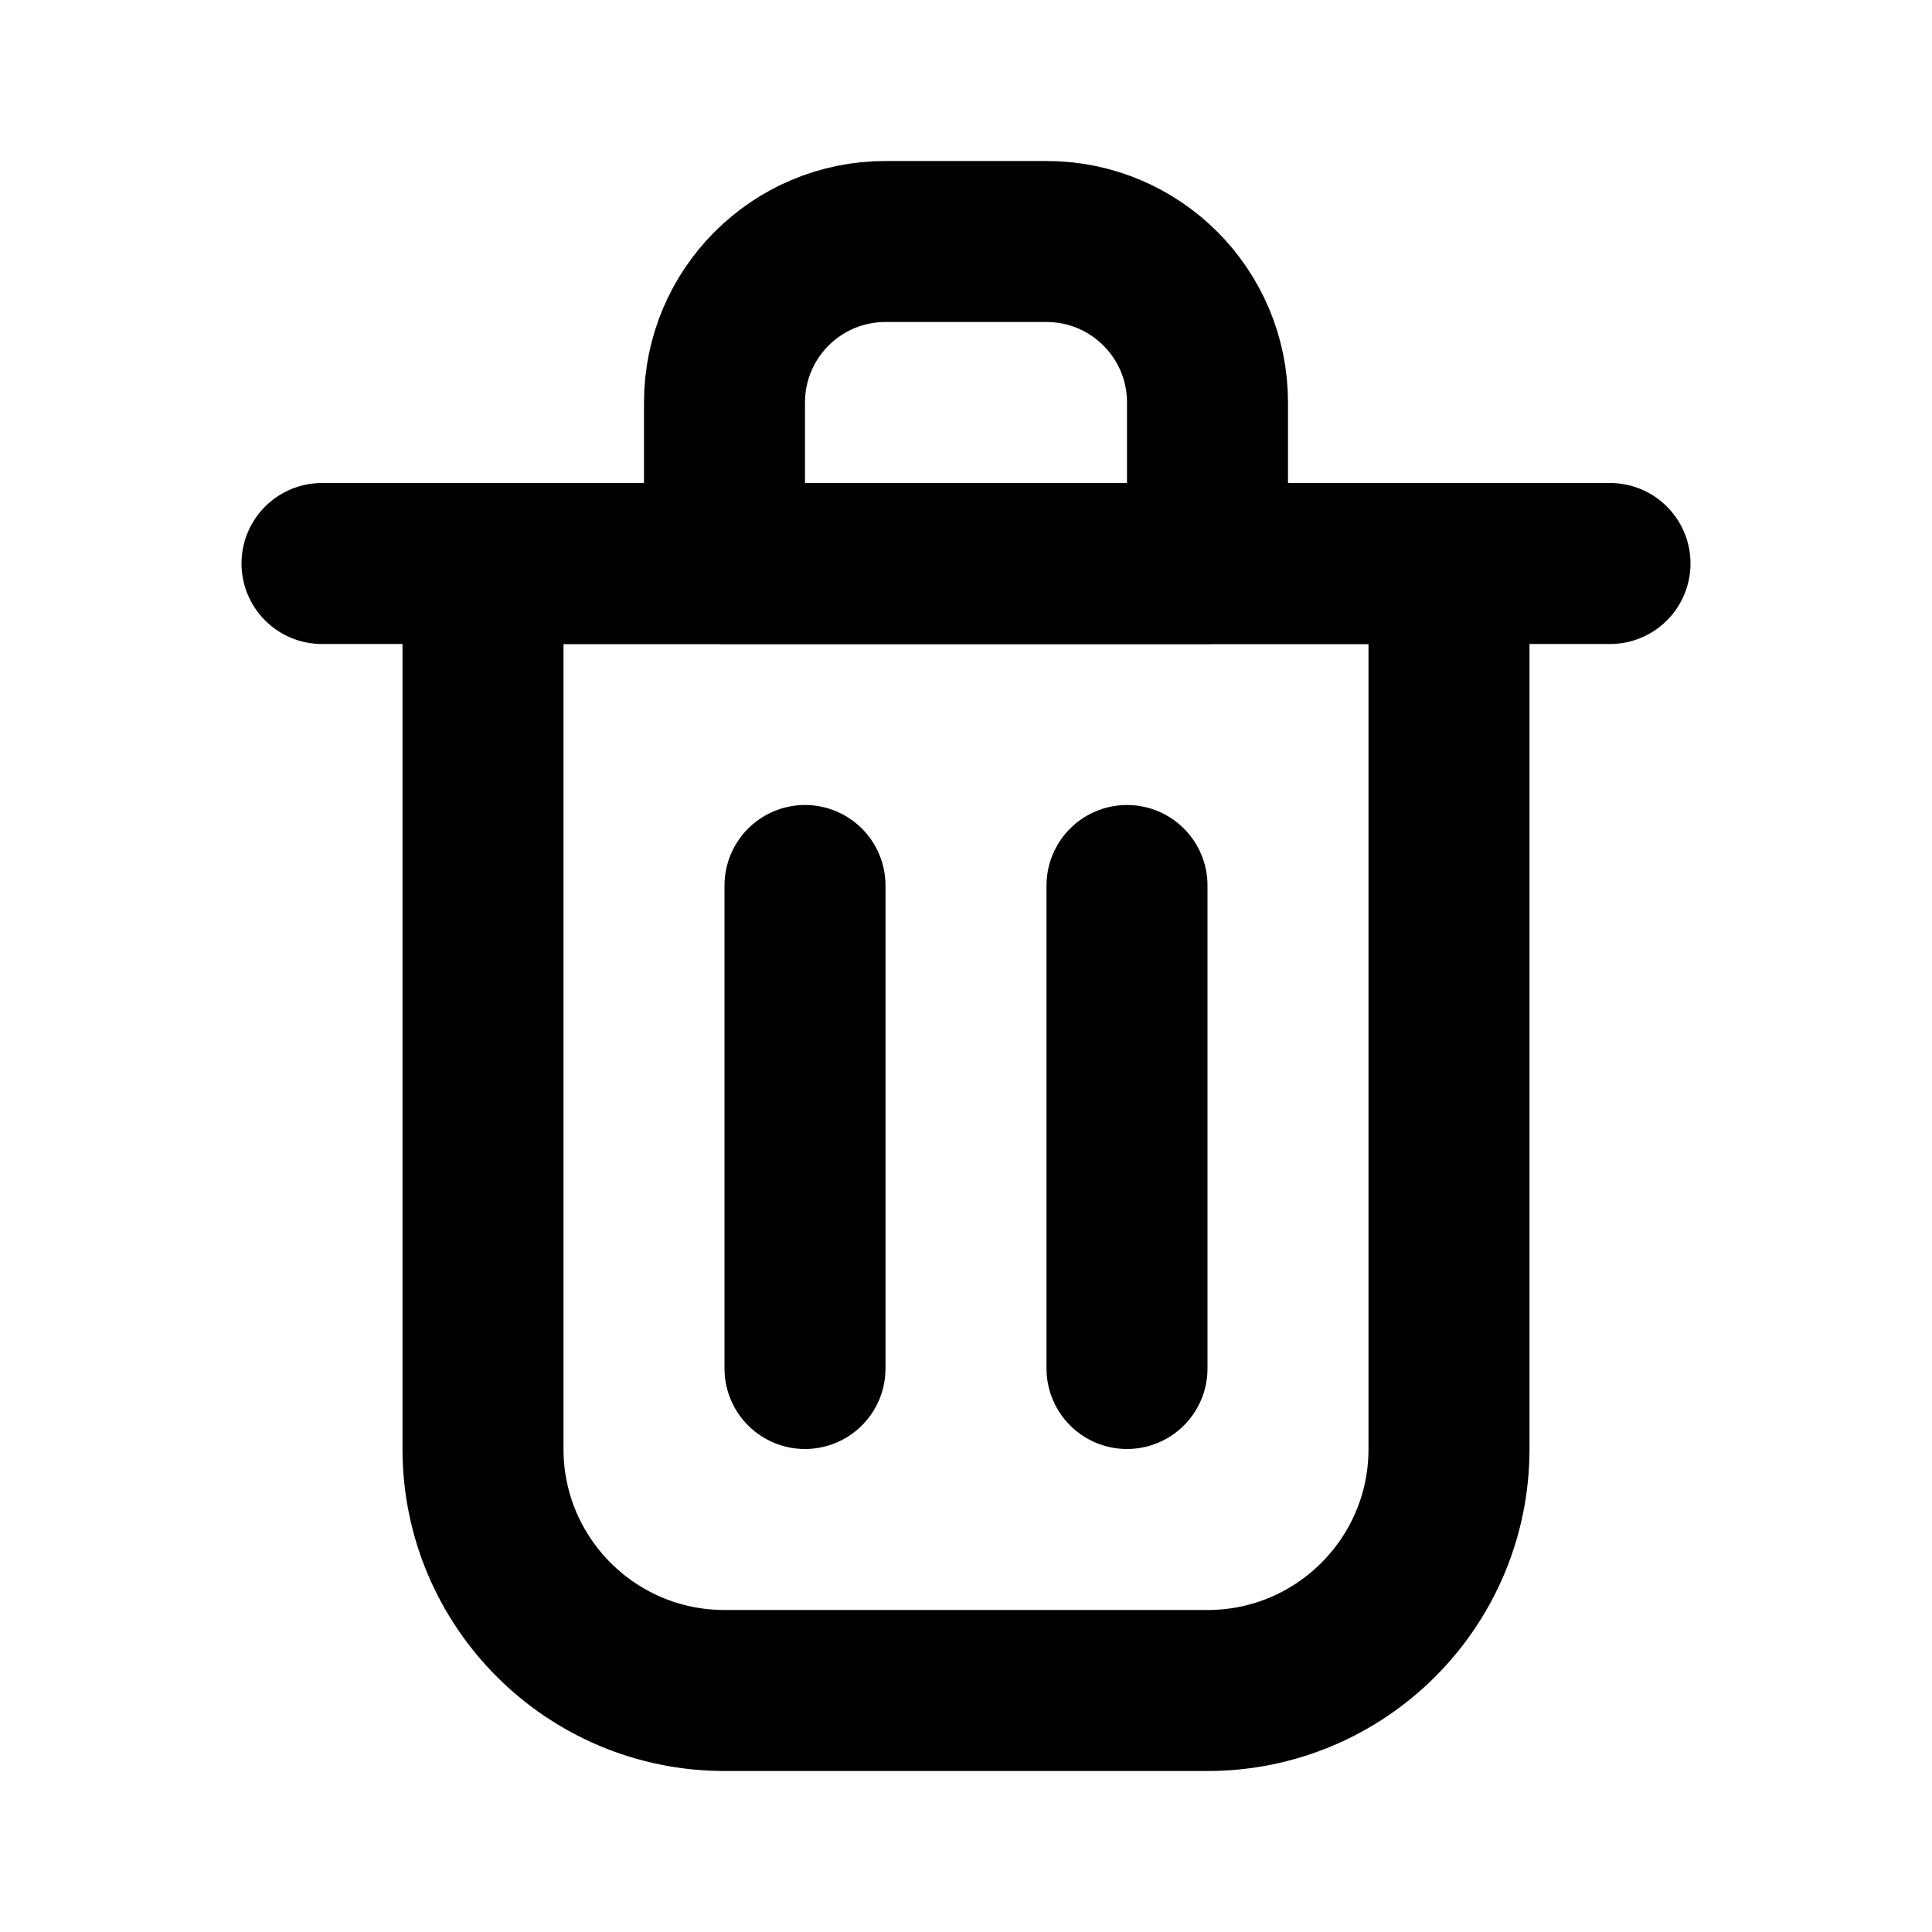
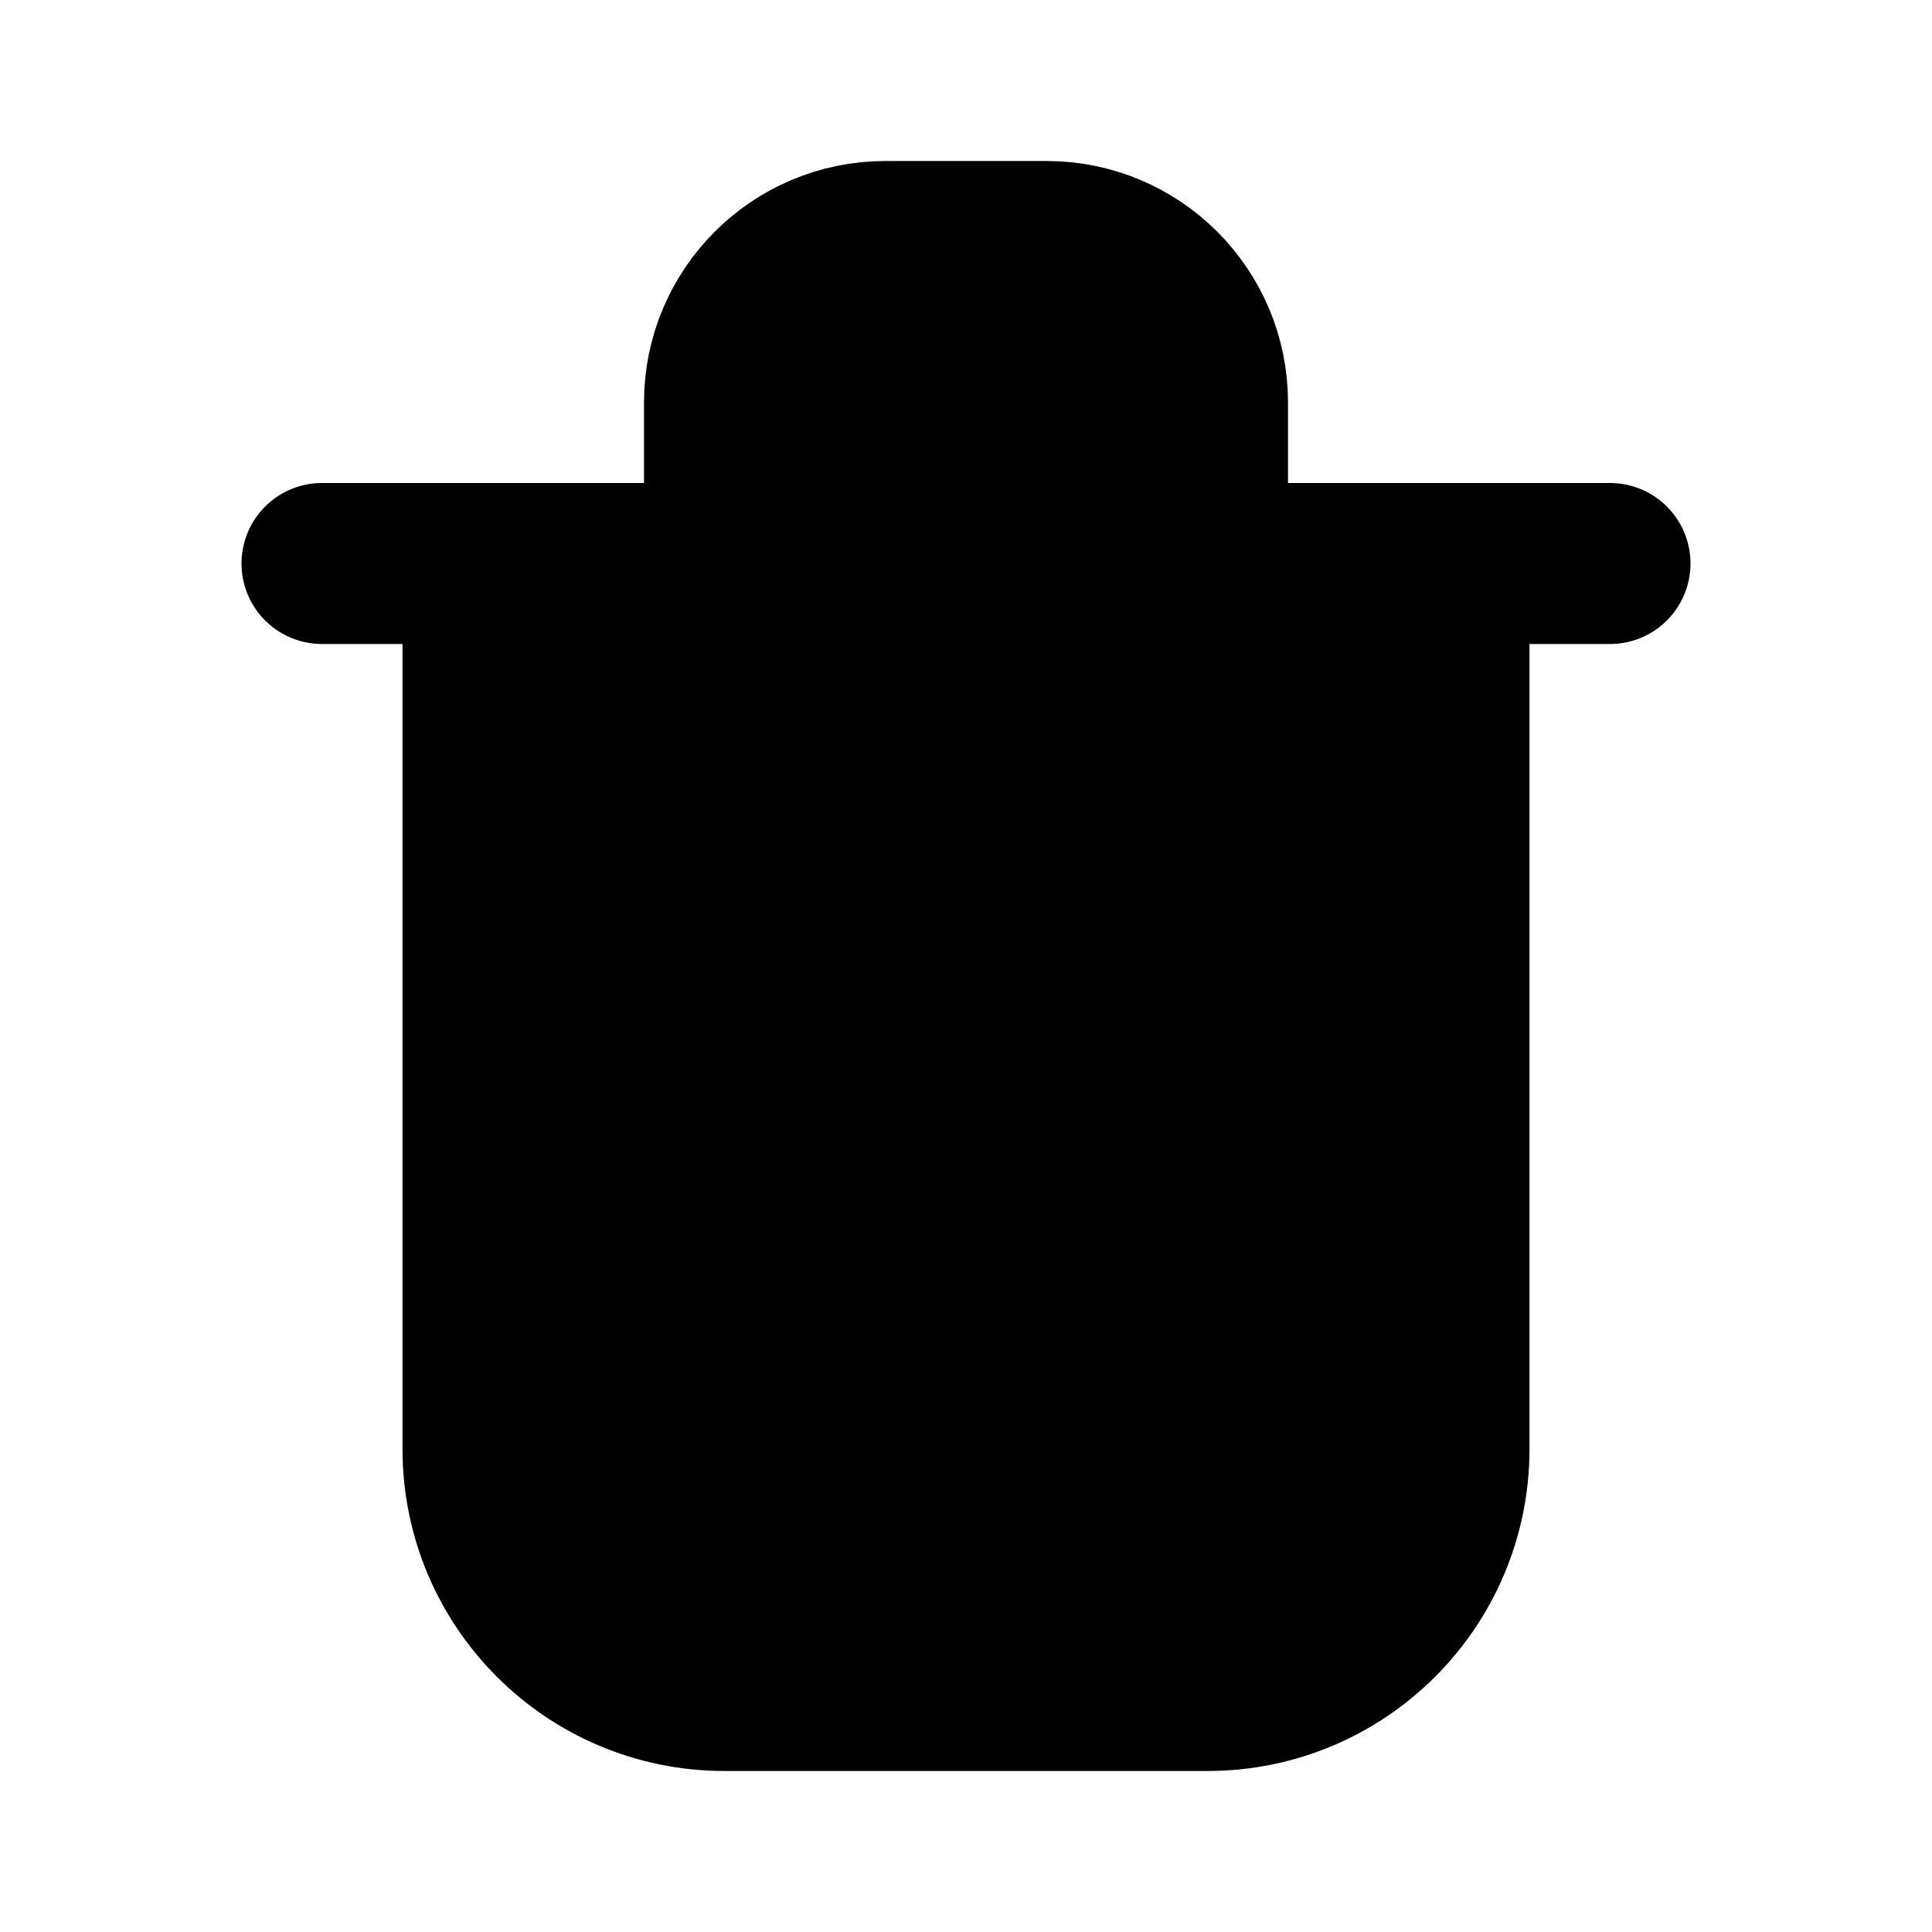
- <svg xmlns="http://www.w3.org/2000/svg" id="delete" width="800px" height="800px" viewBox="0 0 24 24" fill="none">
+ <svg xmlns="http://www.w3.org/2000/svg" id="delete" width="800px" height="800px" viewBox="0 0 24 24">
  <path d="M10 11V17" stroke="#000000" stroke-width="2" stroke-linecap="round" stroke-linejoin="round" />
  <path d="M14 11V17" stroke="#000000" stroke-width="2" stroke-linecap="round" stroke-linejoin="round" />
  <path d="M4 7H20" stroke="#000000" stroke-width="2" stroke-linecap="round" stroke-linejoin="round" />
  <path d="M6 7H12H18V18C18 19.657 16.657 21 15 21H9C7.343 21 6 19.657 6 18V7Z" stroke="#000000" stroke-width="2" stroke-linecap="round" stroke-linejoin="round" />
  <path d="M9 5C9 3.895 9.895 3 11 3H13C14.105 3 15 3.895 15 5V7H9V5Z" stroke="#000000" stroke-width="2" stroke-linecap="round" stroke-linejoin="round" />
</svg>
